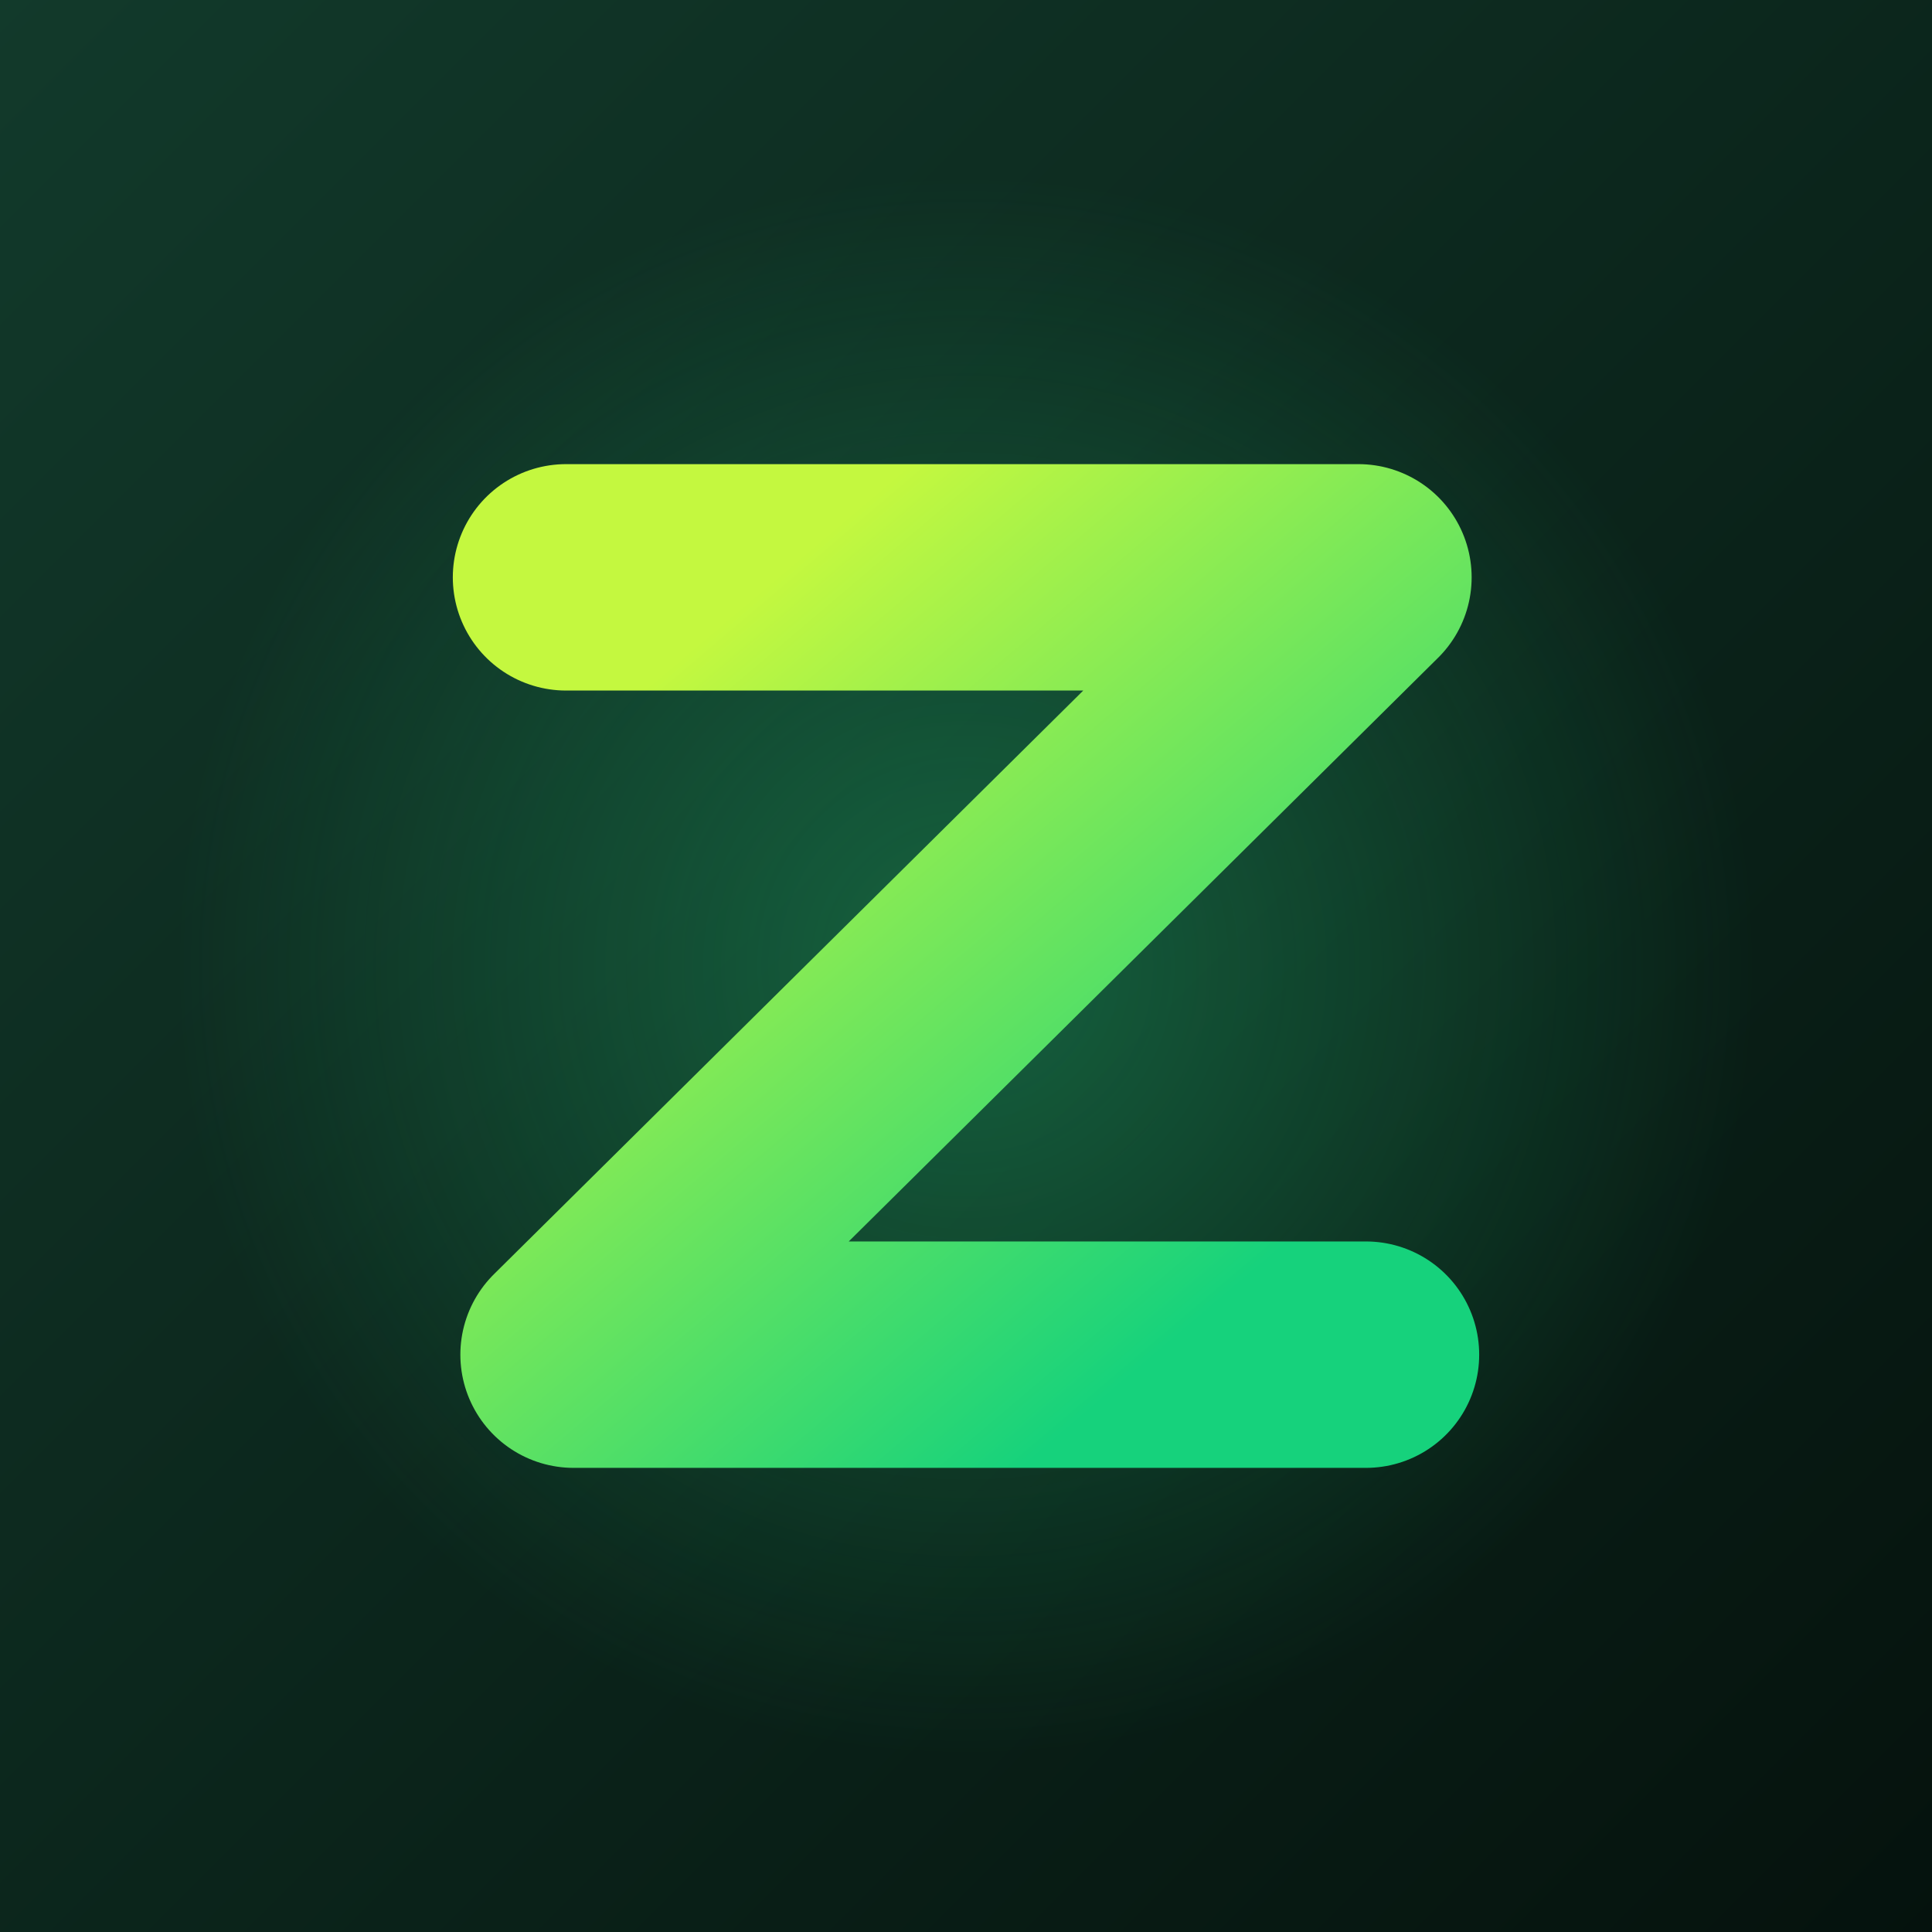
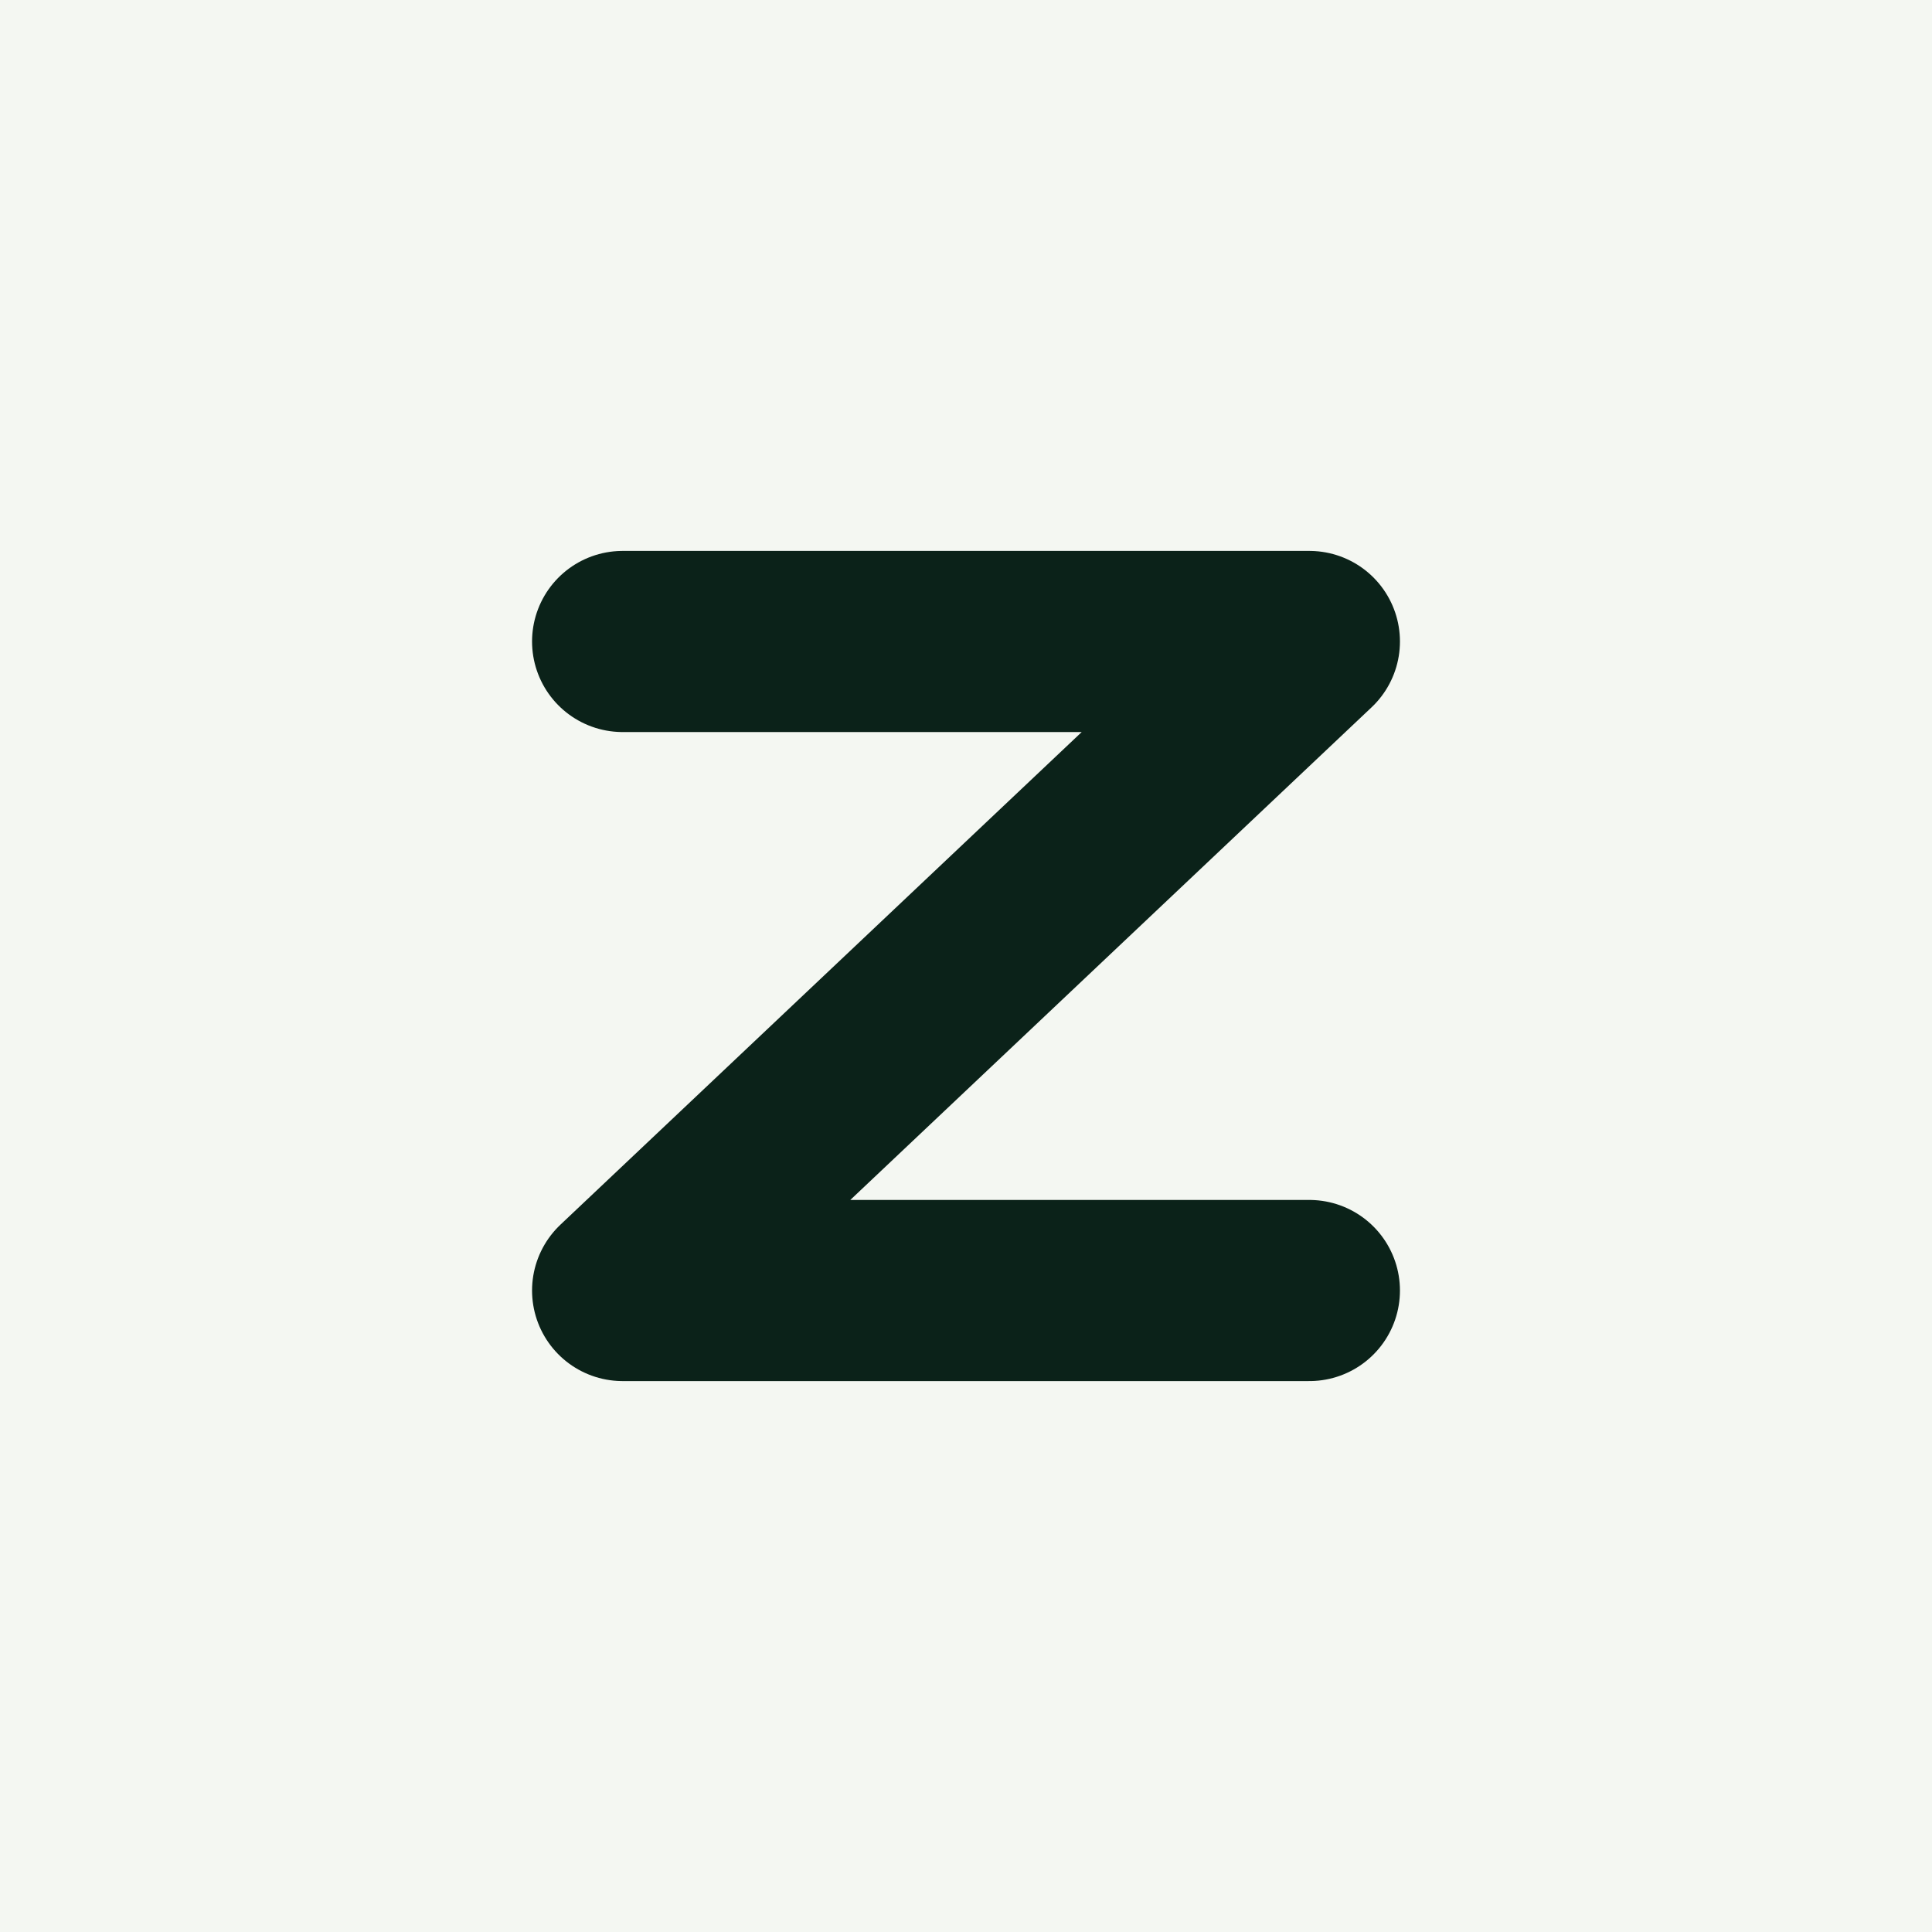
<svg xmlns="http://www.w3.org/2000/svg" viewBox="0 0 1024 1024">
-   <defs>
-     <linearGradient id="bg" x1="0" y1="0" x2="1" y2="1">
-       <stop offset="0" stop-color="#123A2B" />
-       <stop offset="1" stop-color="#05120D" />
-     </linearGradient>
-     <radialGradient id="glow" cx="0.5" cy="0.5" r="0.5">
-       <stop offset="0" stop-color="#2BE38A" stop-opacity="0.32" />
-       <stop offset="1" stop-color="#2BE38A" stop-opacity="0" />
-     </radialGradient>
-     <linearGradient id="z" x1="0.15" y1="0.1" x2="0.85" y2="0.9">
-       <stop offset="0" stop-color="#C4F83F" />
-       <stop offset="1" stop-color="#16D27C" />
-     </linearGradient>
-   </defs>
-   <rect width="1024" height="1024" fill="url(#bg)" />
-   <circle cx="512" cy="512" r="420" fill="url(#glow)" />
-   <path d="M300 306 H720 L304 718 H724" fill="none" stroke="url(#z)" stroke-width="120" stroke-linecap="round" stroke-linejoin="round" />
+   <rect width="1024" height="1024" fill="#F4F7F2" />
+   <path d="M330 340 H694 L330 684 H694" fill="none" stroke="#0B2219" stroke-width="96" stroke-linecap="round" stroke-linejoin="round" />
</svg>
